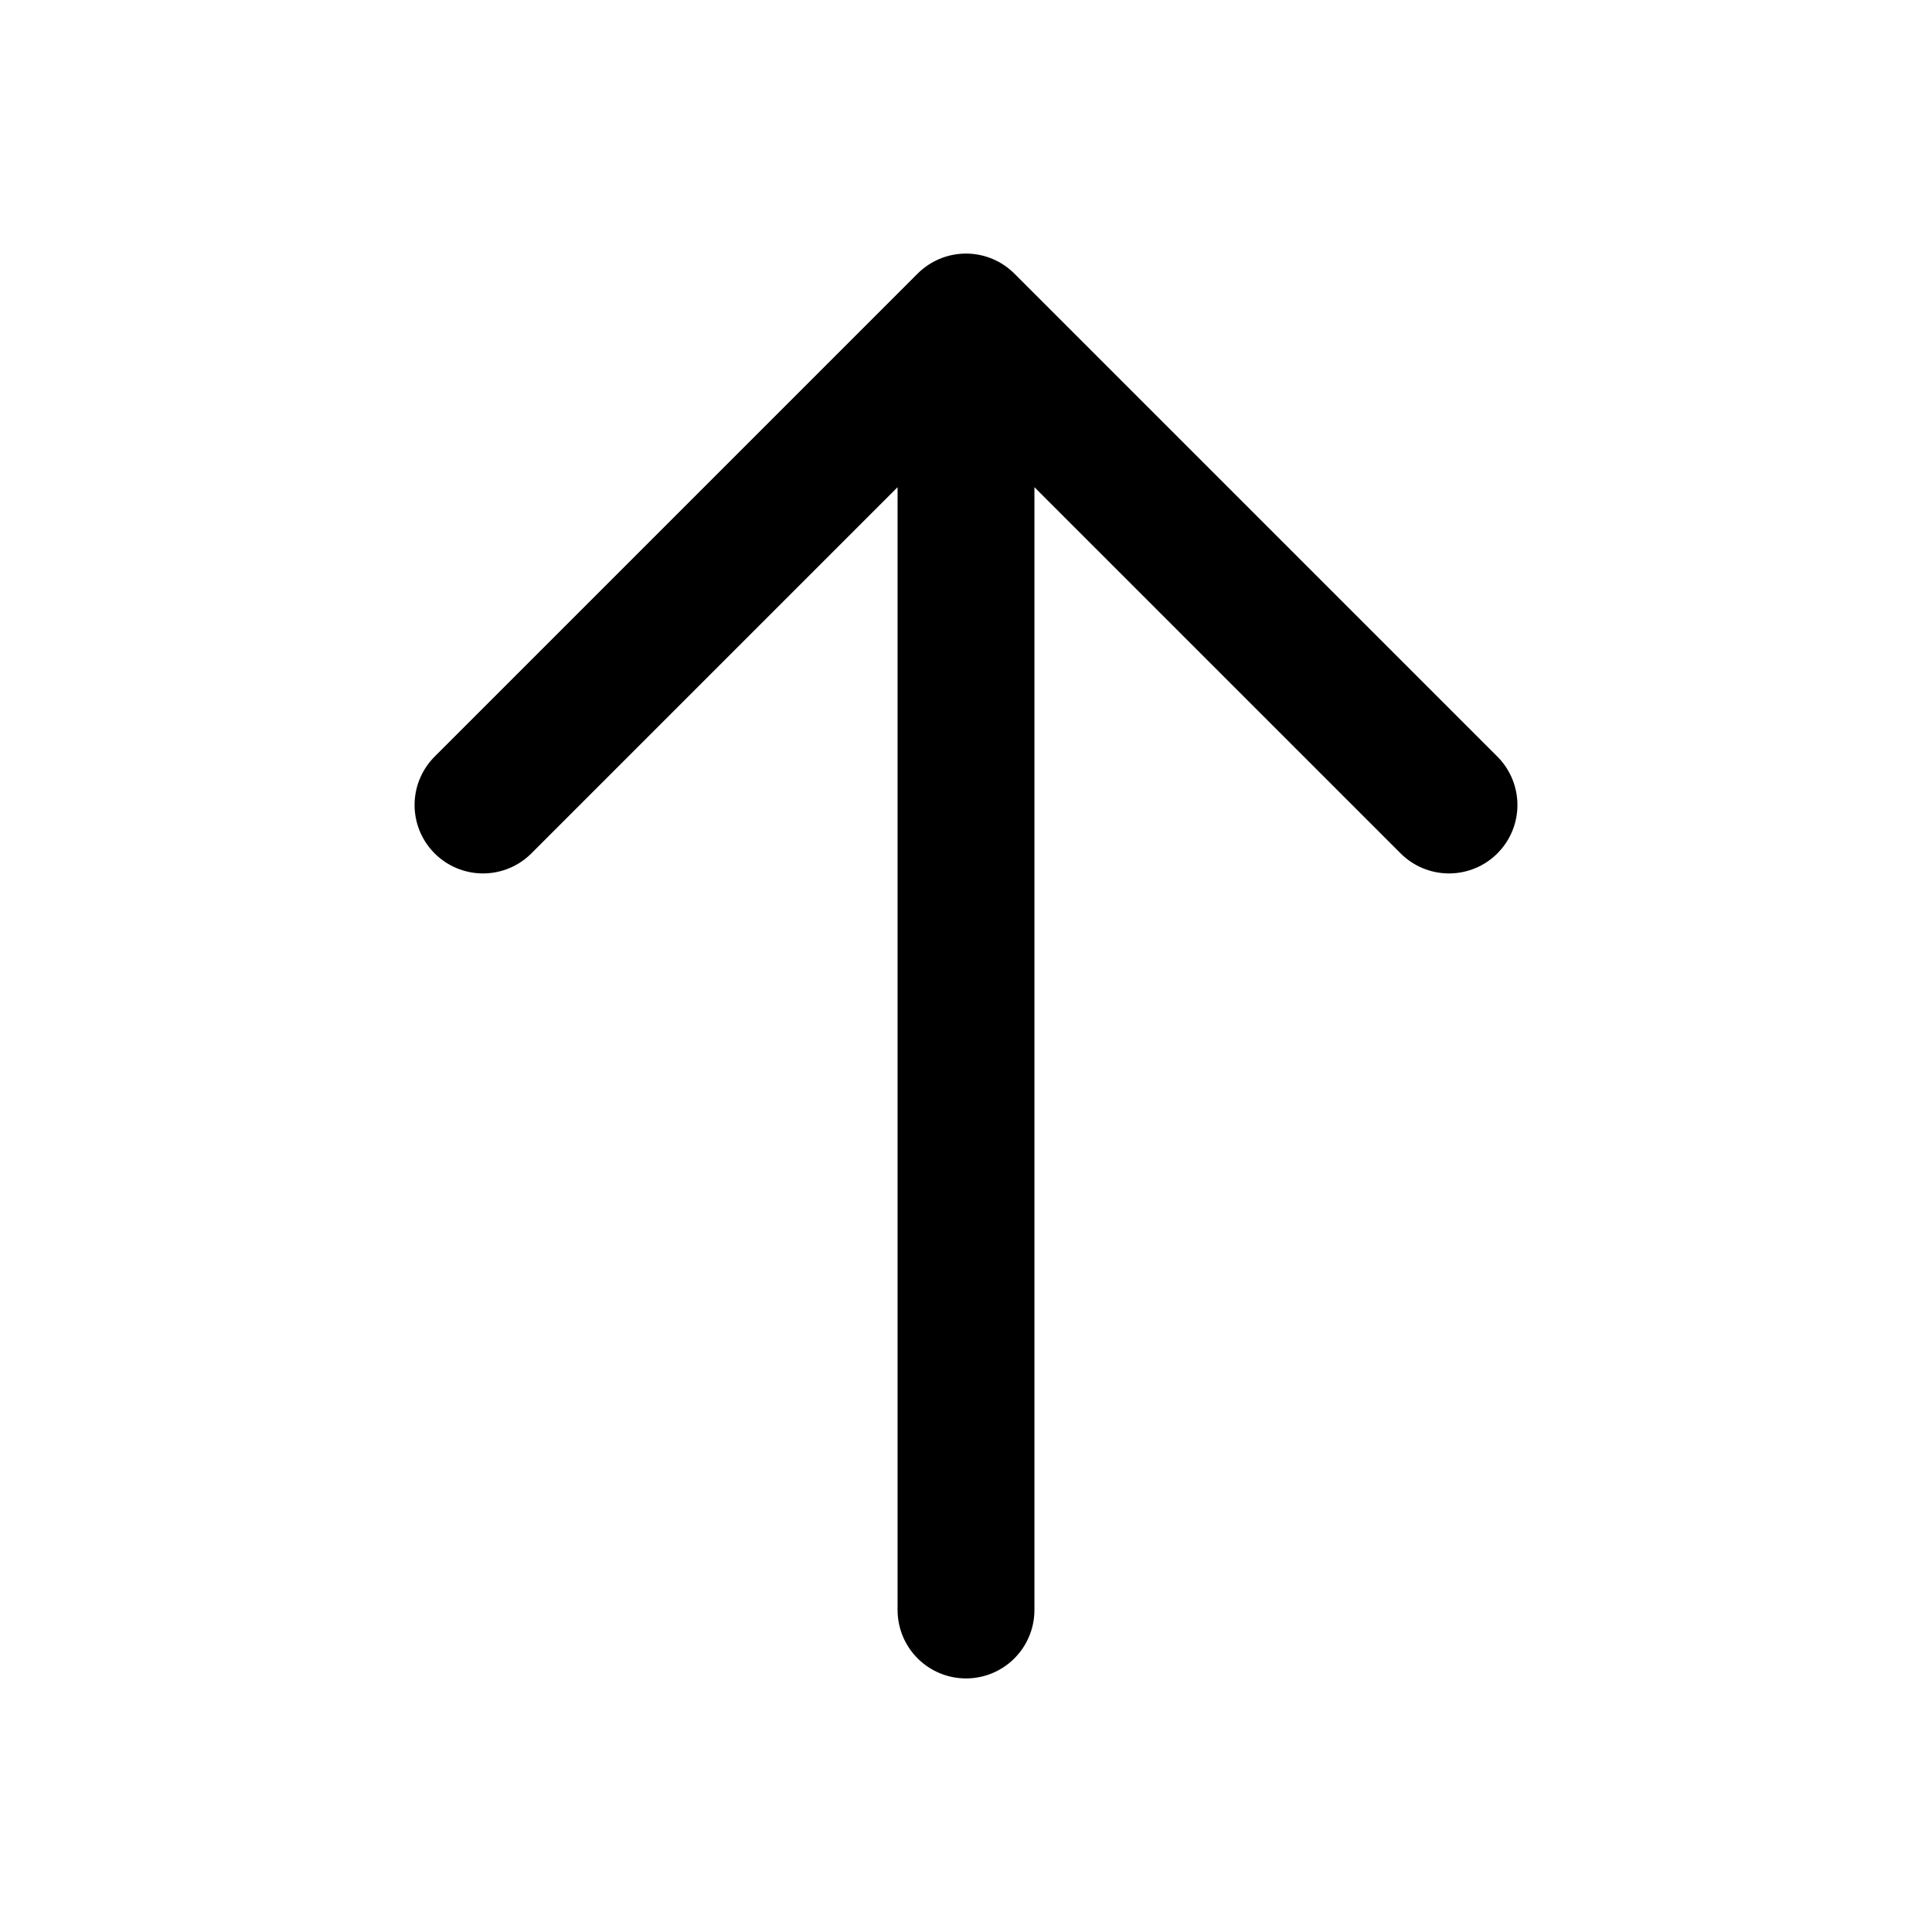
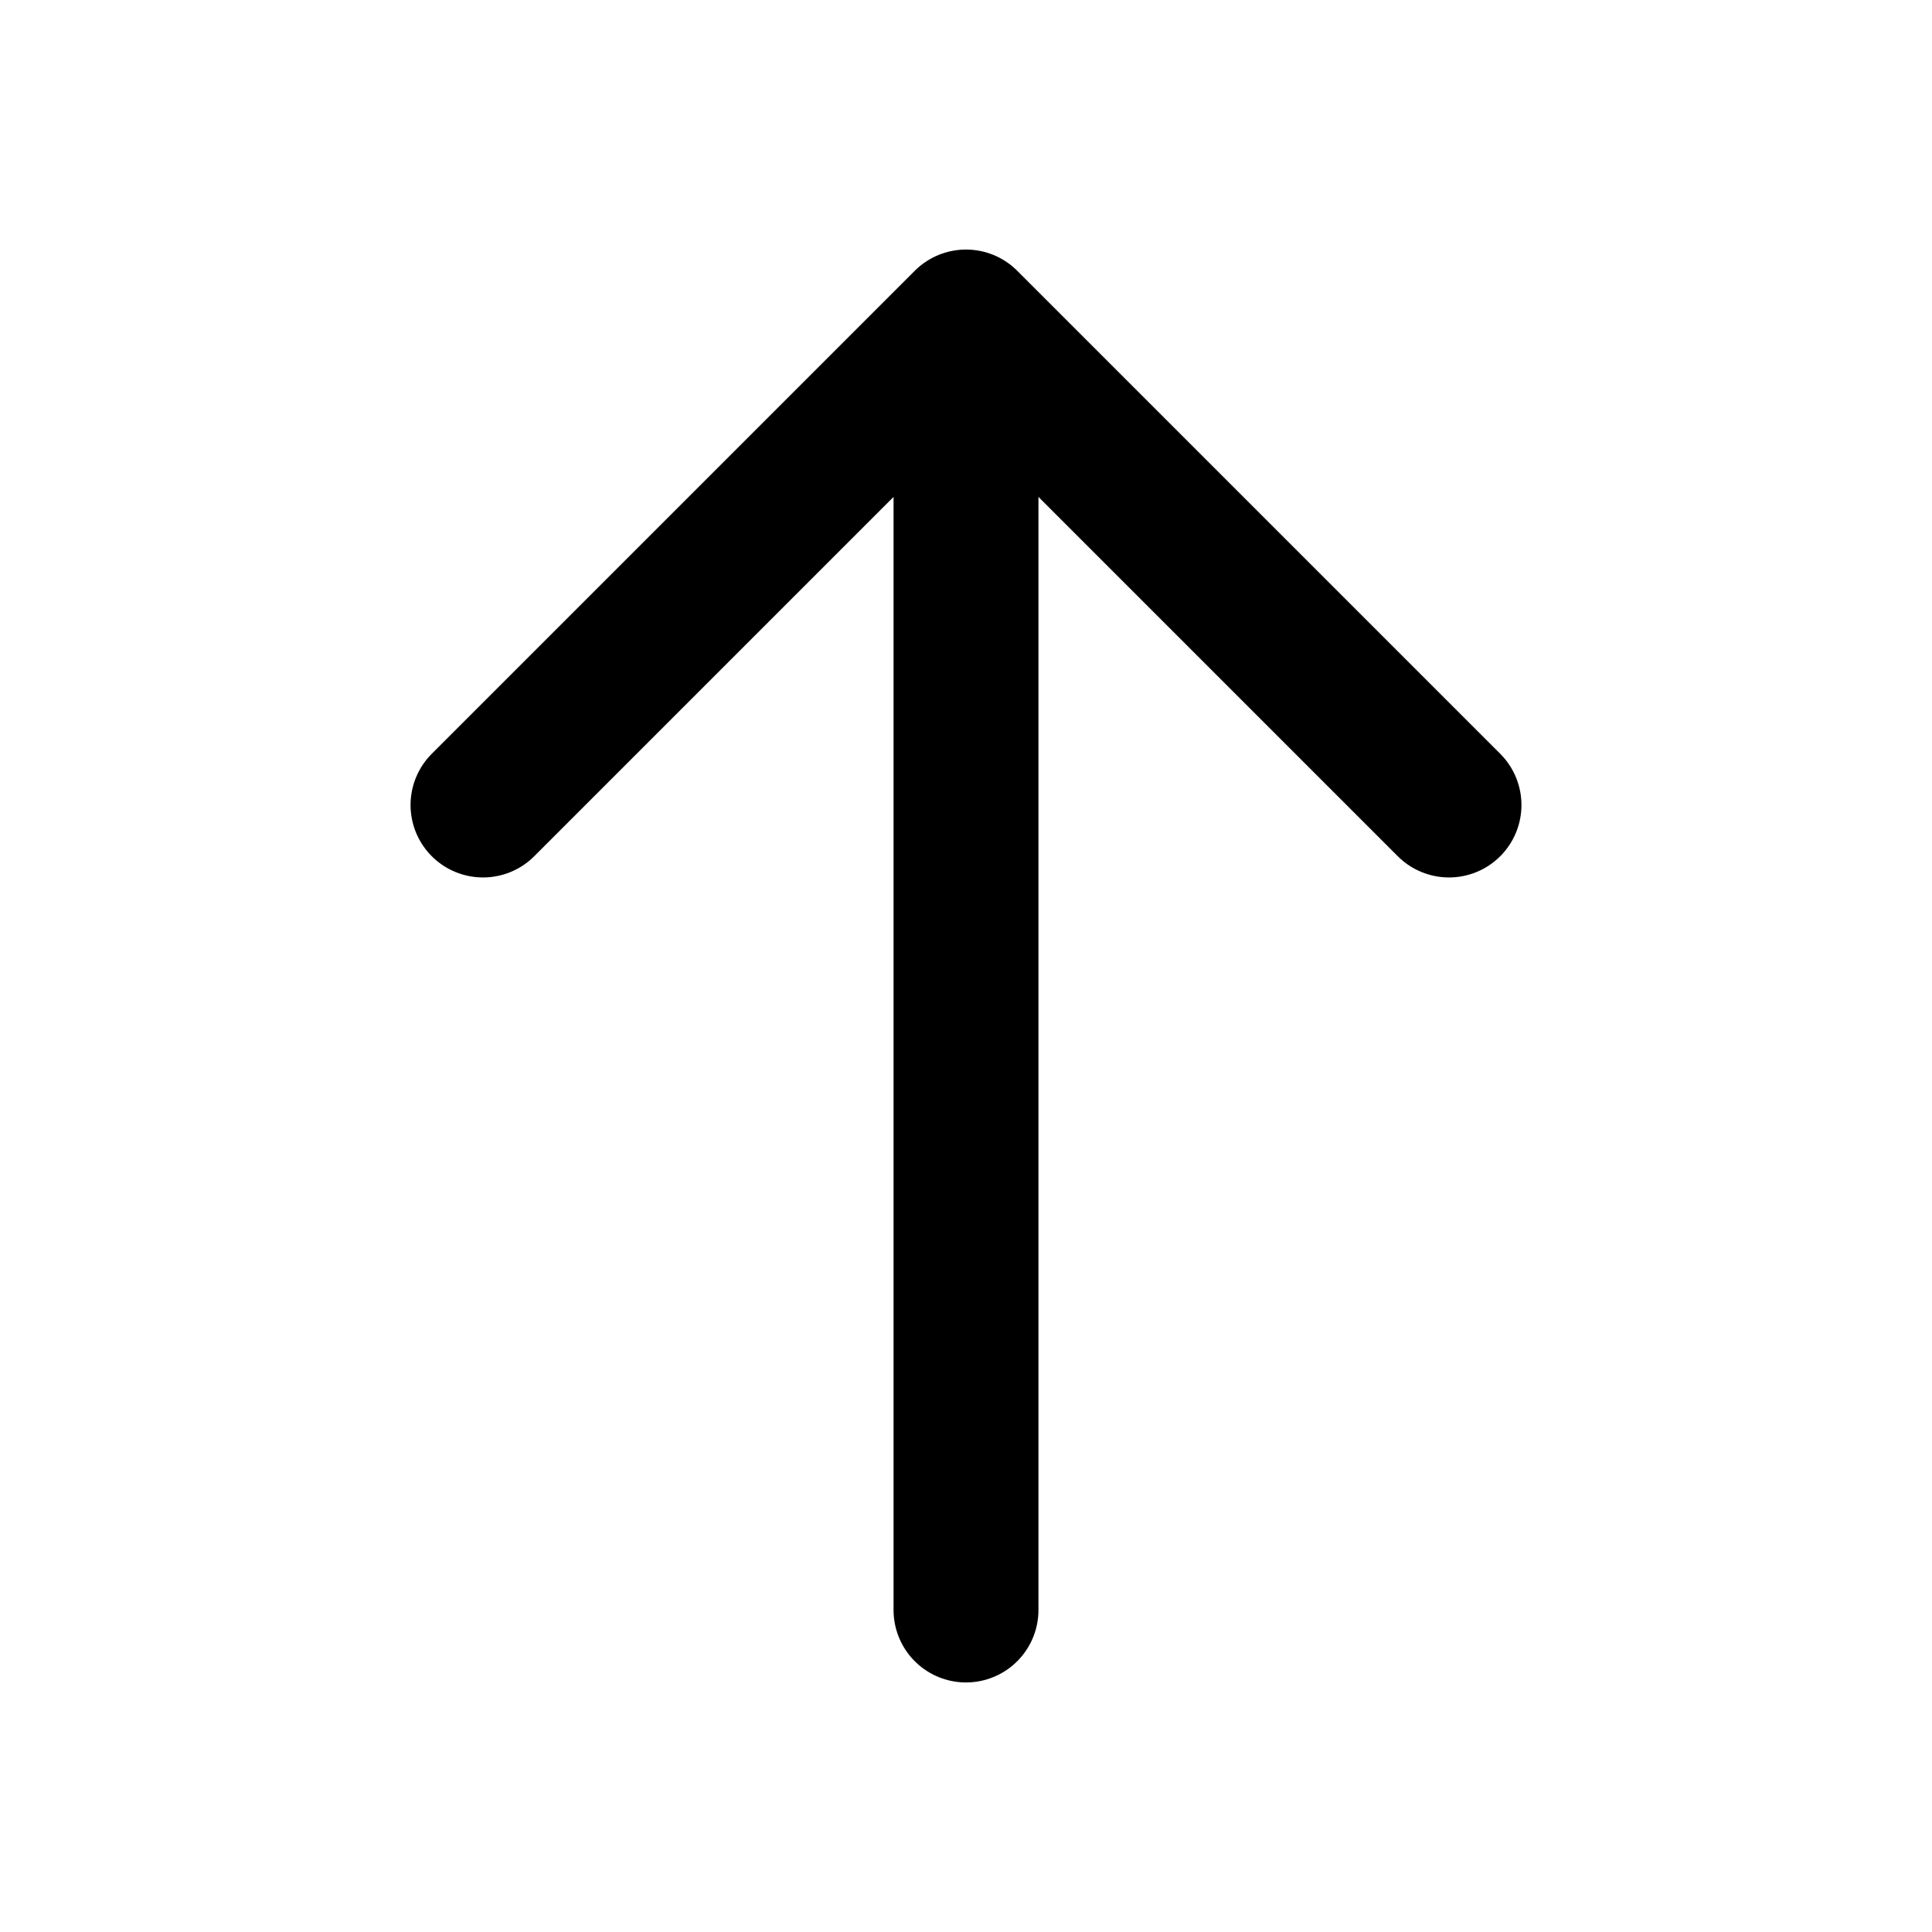
- <svg xmlns="http://www.w3.org/2000/svg" width="24" height="24" viewBox="0 0 24 24" fill="none" stroke="currentColor" stroke-width="1.7" stroke-linecap="round" stroke-linejoin="round">
+ <svg xmlns="http://www.w3.org/2000/svg" width="24" height="24" viewBox="0 0 24 24" fill="none" stroke="currentColor" stroke-width="1.8" stroke-linecap="round" stroke-linejoin="round">
  <path d="m6 10 6-6 6 6M12 4v16" />
</svg>
